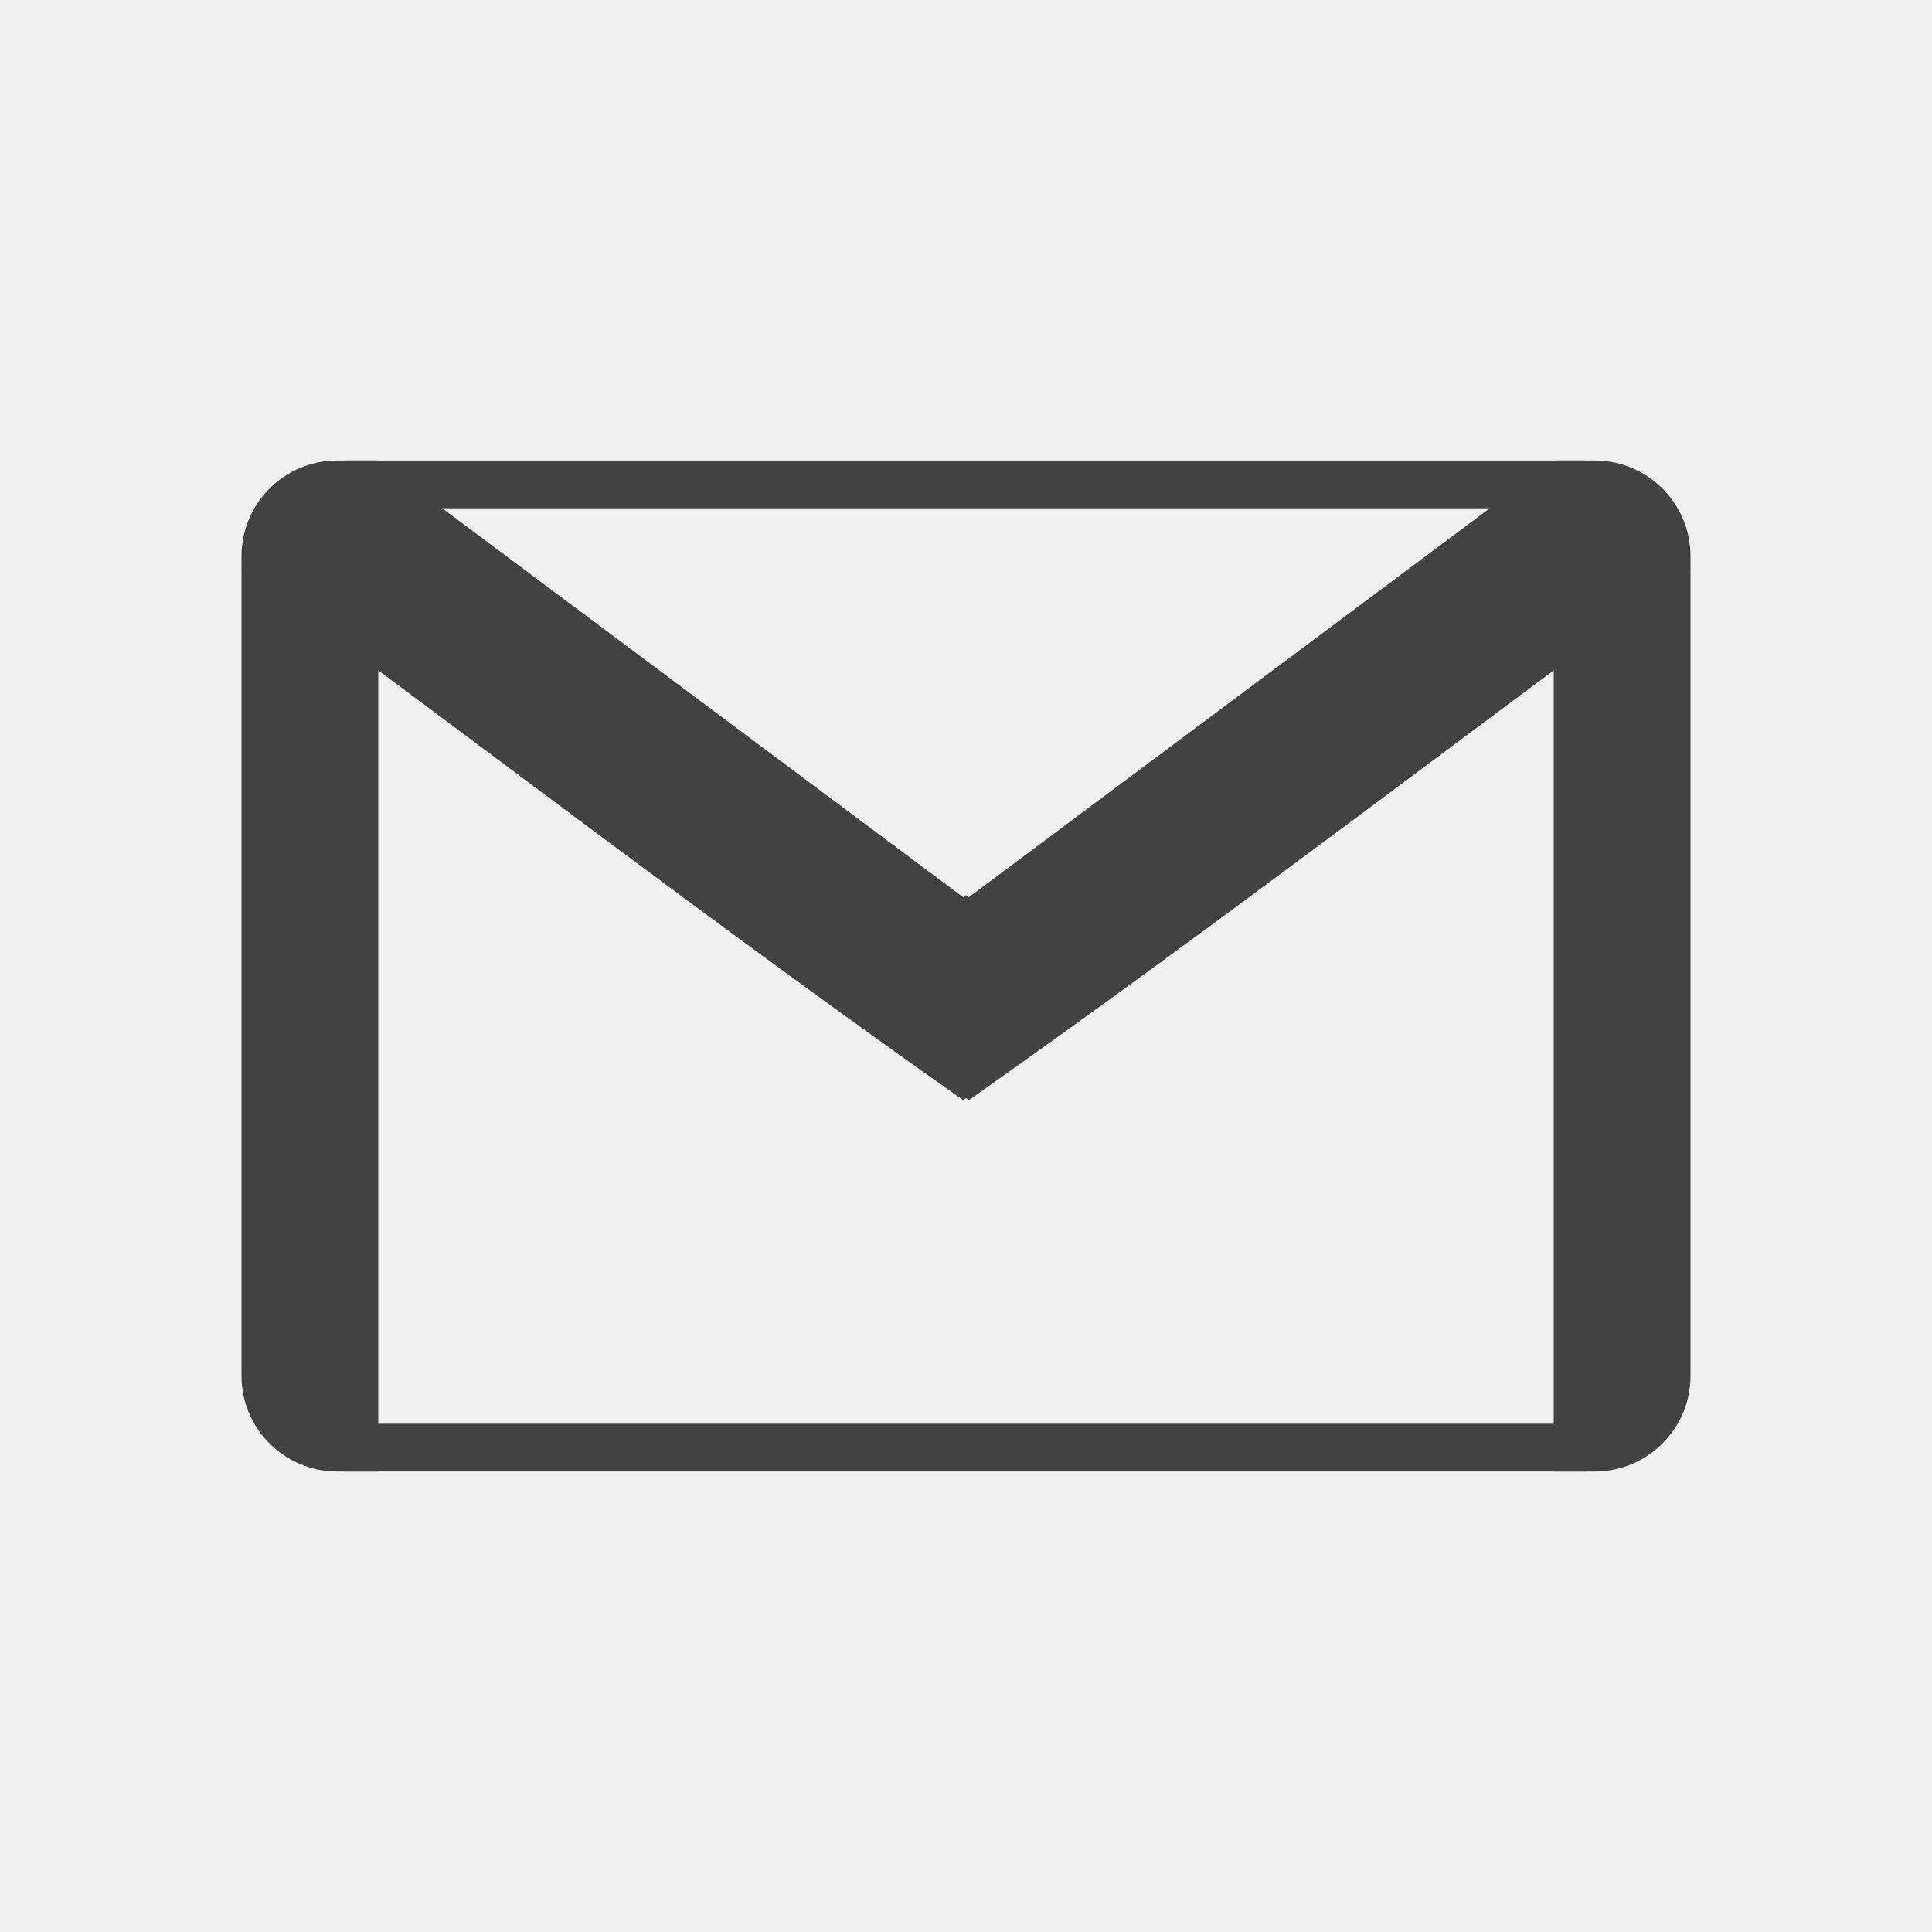
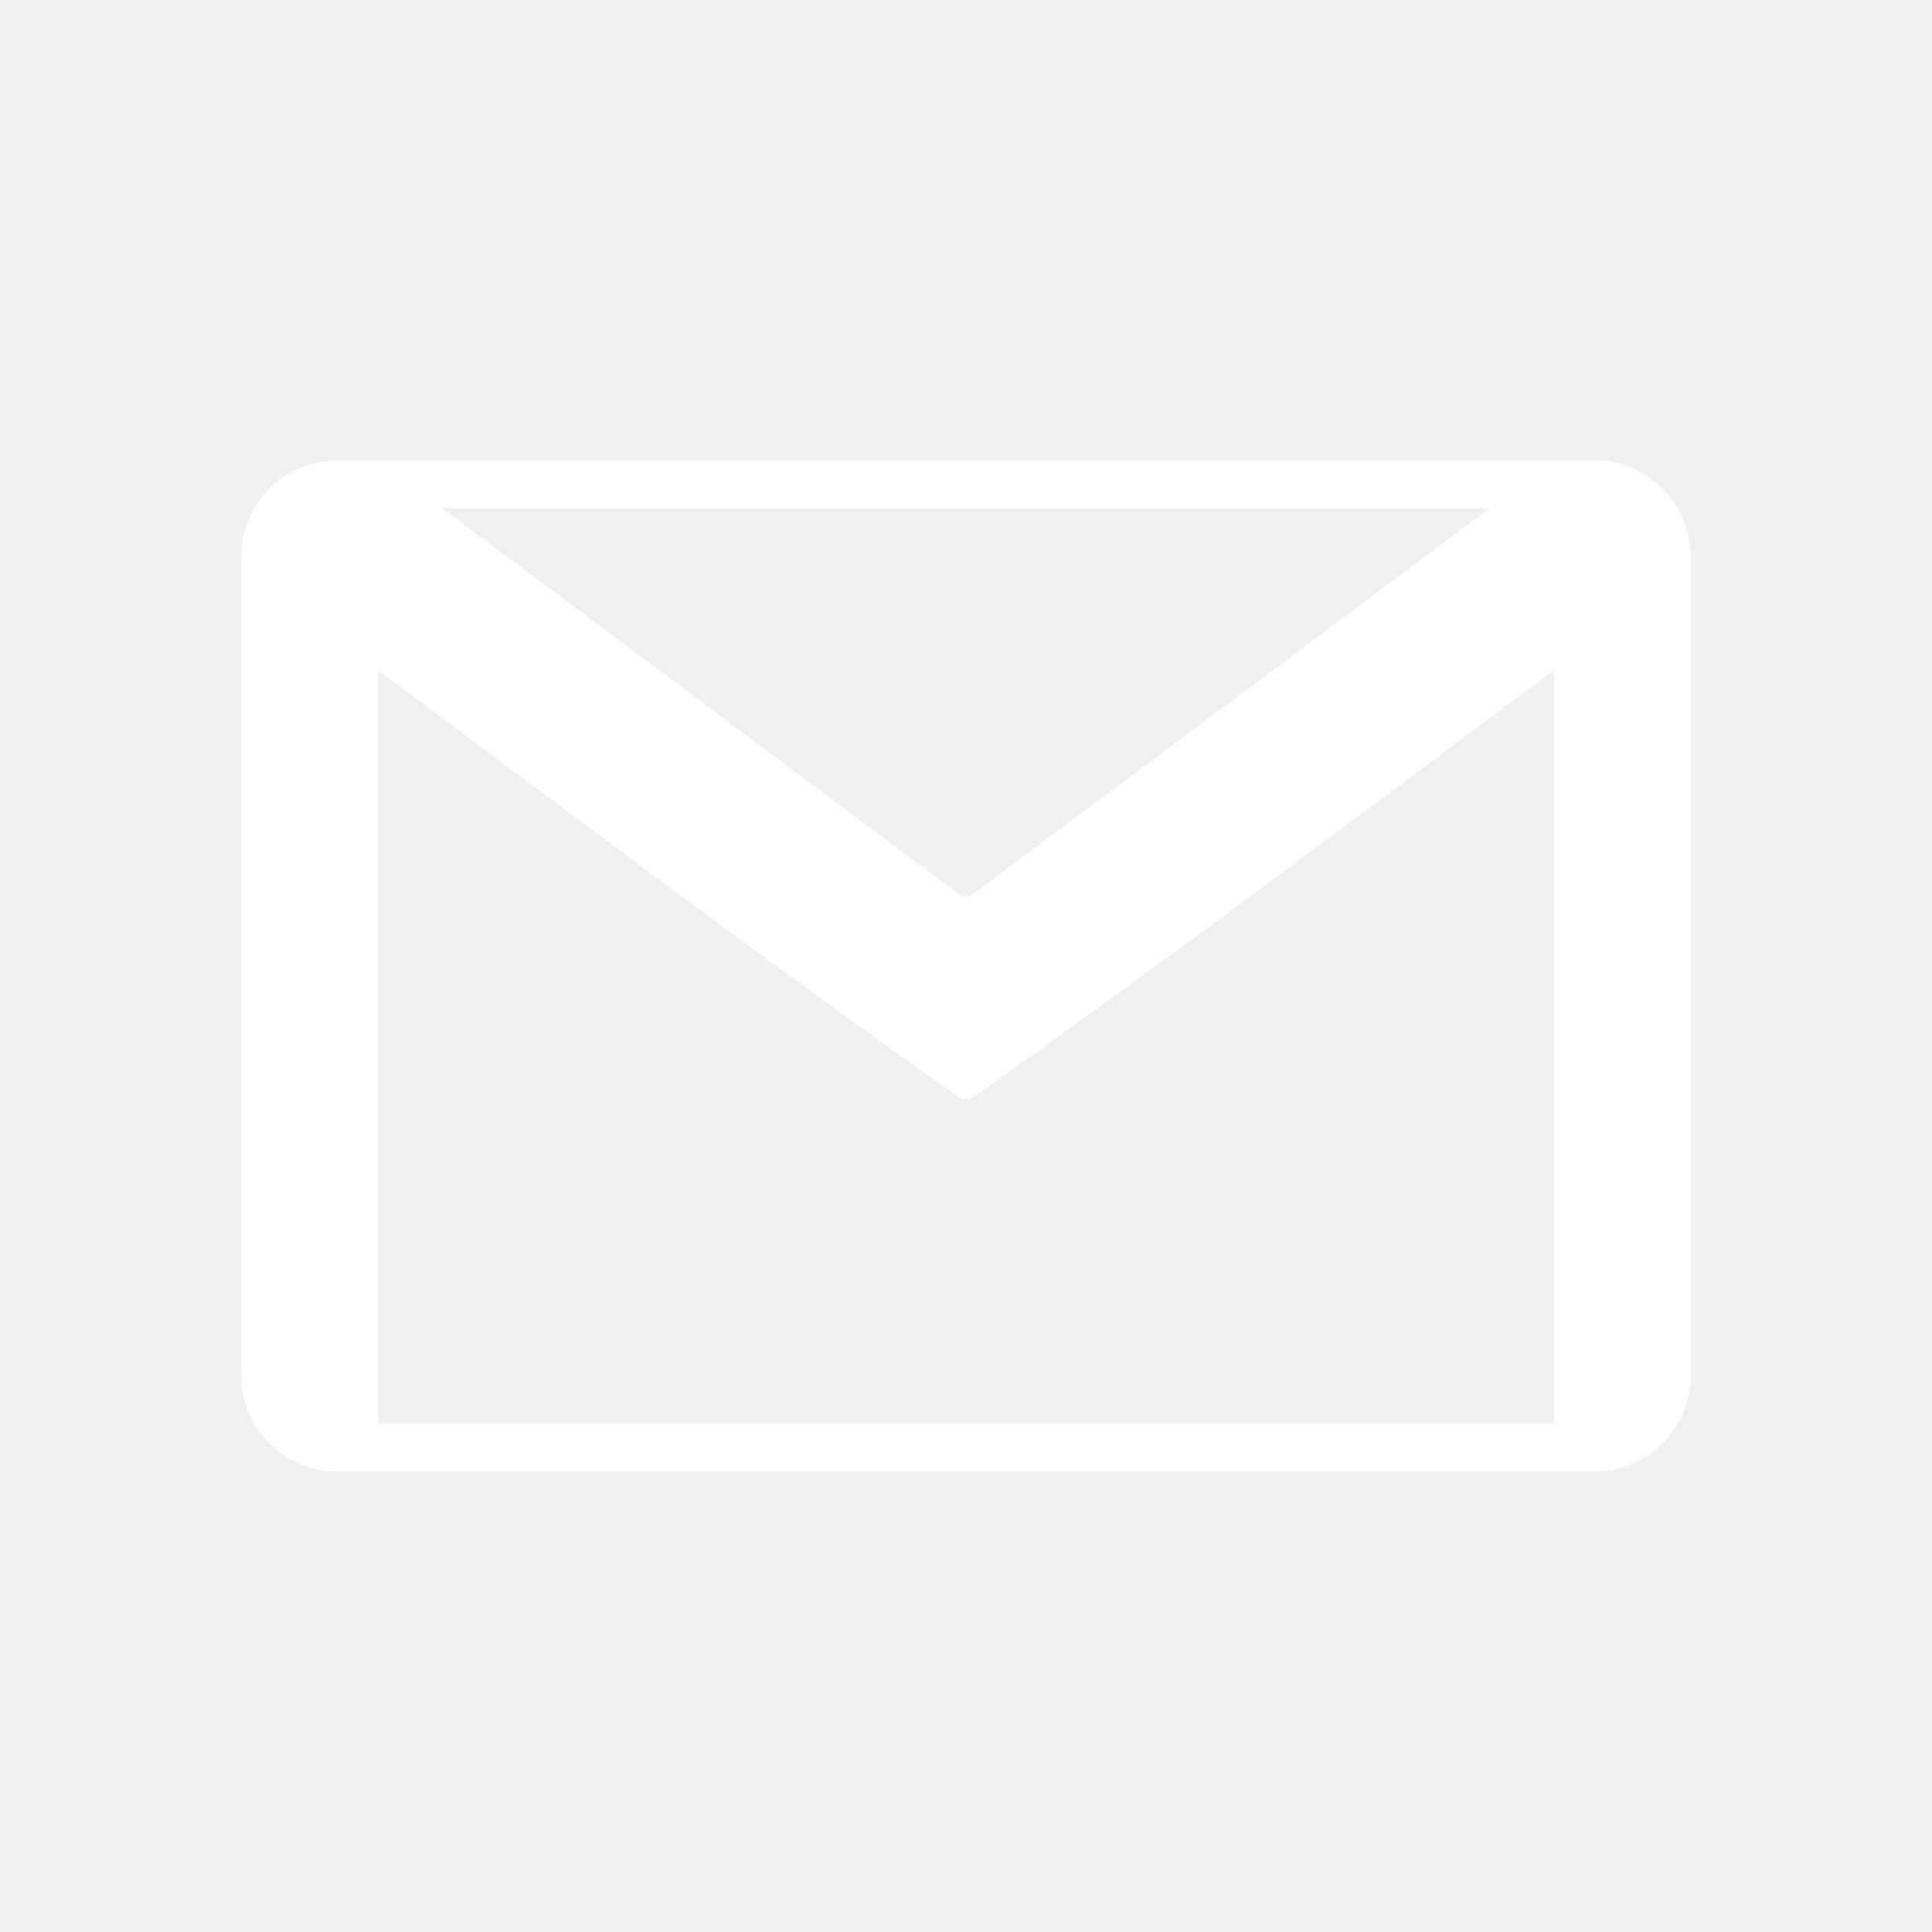
<svg xmlns="http://www.w3.org/2000/svg" height="2048px" style="shape-rendering:geometricPrecision; text-rendering:geometricPrecision; image-rendering:optimizeQuality; fill-rule:evenodd; clip-rule:evenodd" viewBox="0 0 2048 2048" width="2048px" xml:space="preserve">
  <defs>
    <style type="text/css">
   
    .fil2 {fill:none}
-     .fil0 {fill:#424242}
-     .fil1 {fill:#424242;fill-rule:nonzero}
+     .fil0 {fill:#FFFFFF}
+     .fil1 {fill:#FFFFFF;fill-rule:nonzero}
   
  </style>
  </defs>
  <g id="Layer_x0020_1">
    <g id="_333160488">
      <g>
        <path class="fil0" d="M1647.03 1559.85l43.767 0c55.662,0 101.202,-45.54 101.202,-101.202l0 -869.293c0,-55.662 -45.54,-101.202 -101.202,-101.202l-43.767 0 0 1071.7z" id="_333160872" />
        <path class="fil0" d="M1028.28 1165.29l-1.194 0.84 -3.09 -2.176 -3.09 2.176 -1.194 -0.84c-256.16,-180.406 -507.358,-373.438 -763.717,-562.128l68.325 -107.101 74.647 -6.104 1.997 -1.802 620.021 462.933 3.011 -2.231 3.011 2.231 620.021 -462.933 1.997 1.802 74.647 6.104 68.325 107.101c-256.358,188.691 -507.557,381.722 -763.717,562.128z" id="_333160368" />
        <path class="fil0" d="M400.968 1559.85l-43.767 0c-55.662,0 -101.202,-45.54 -101.202,-101.202l0 -869.293c0,-55.662 45.54,-101.202 101.202,-101.202l43.767 0 0 1071.7z" id="_333160728" />
      </g>
      <polygon class="fil1" id="_333160440" points="366.182,1509.25 1681.82,1509.25 1681.82,1559.85 366.182,1559.85 " />
      <polygon class="fil1" id="_333160752" points="366.182,488.152 1681.82,488.152 1681.82,538.754 366.182,538.754 " />
    </g>
  </g>
  <rect class="fil2" height="2048" width="2048" />
</svg>
